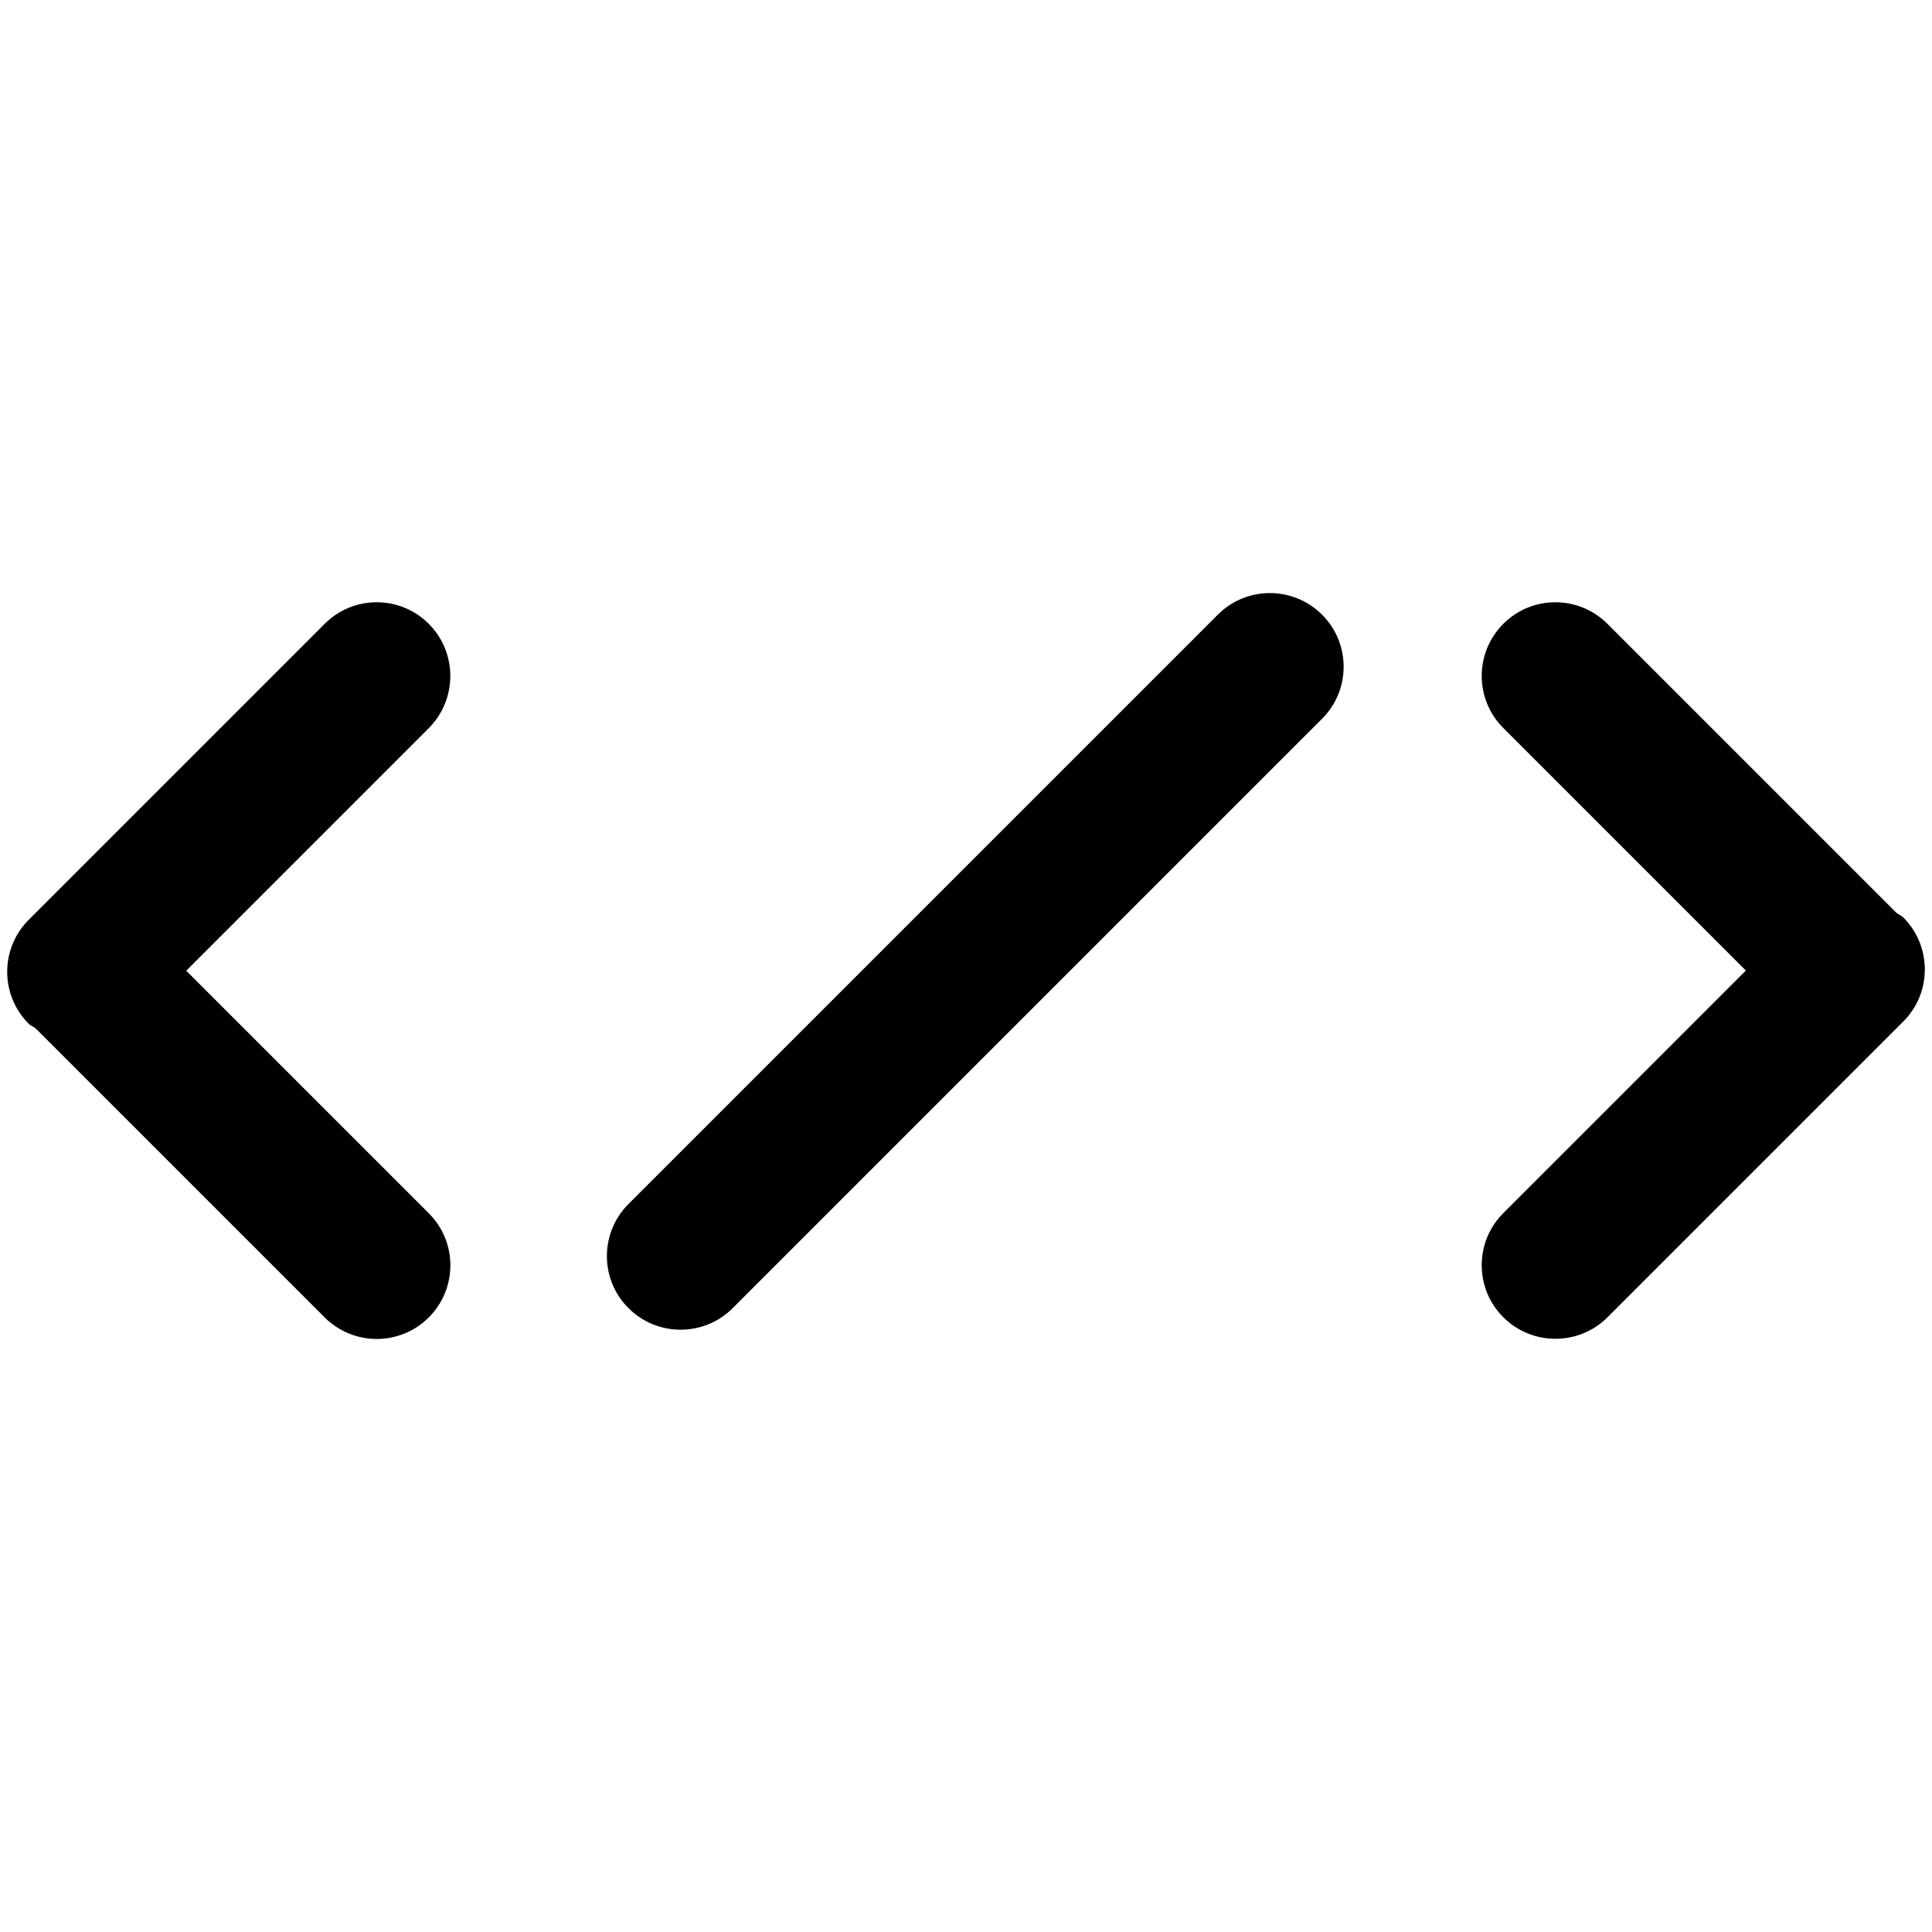
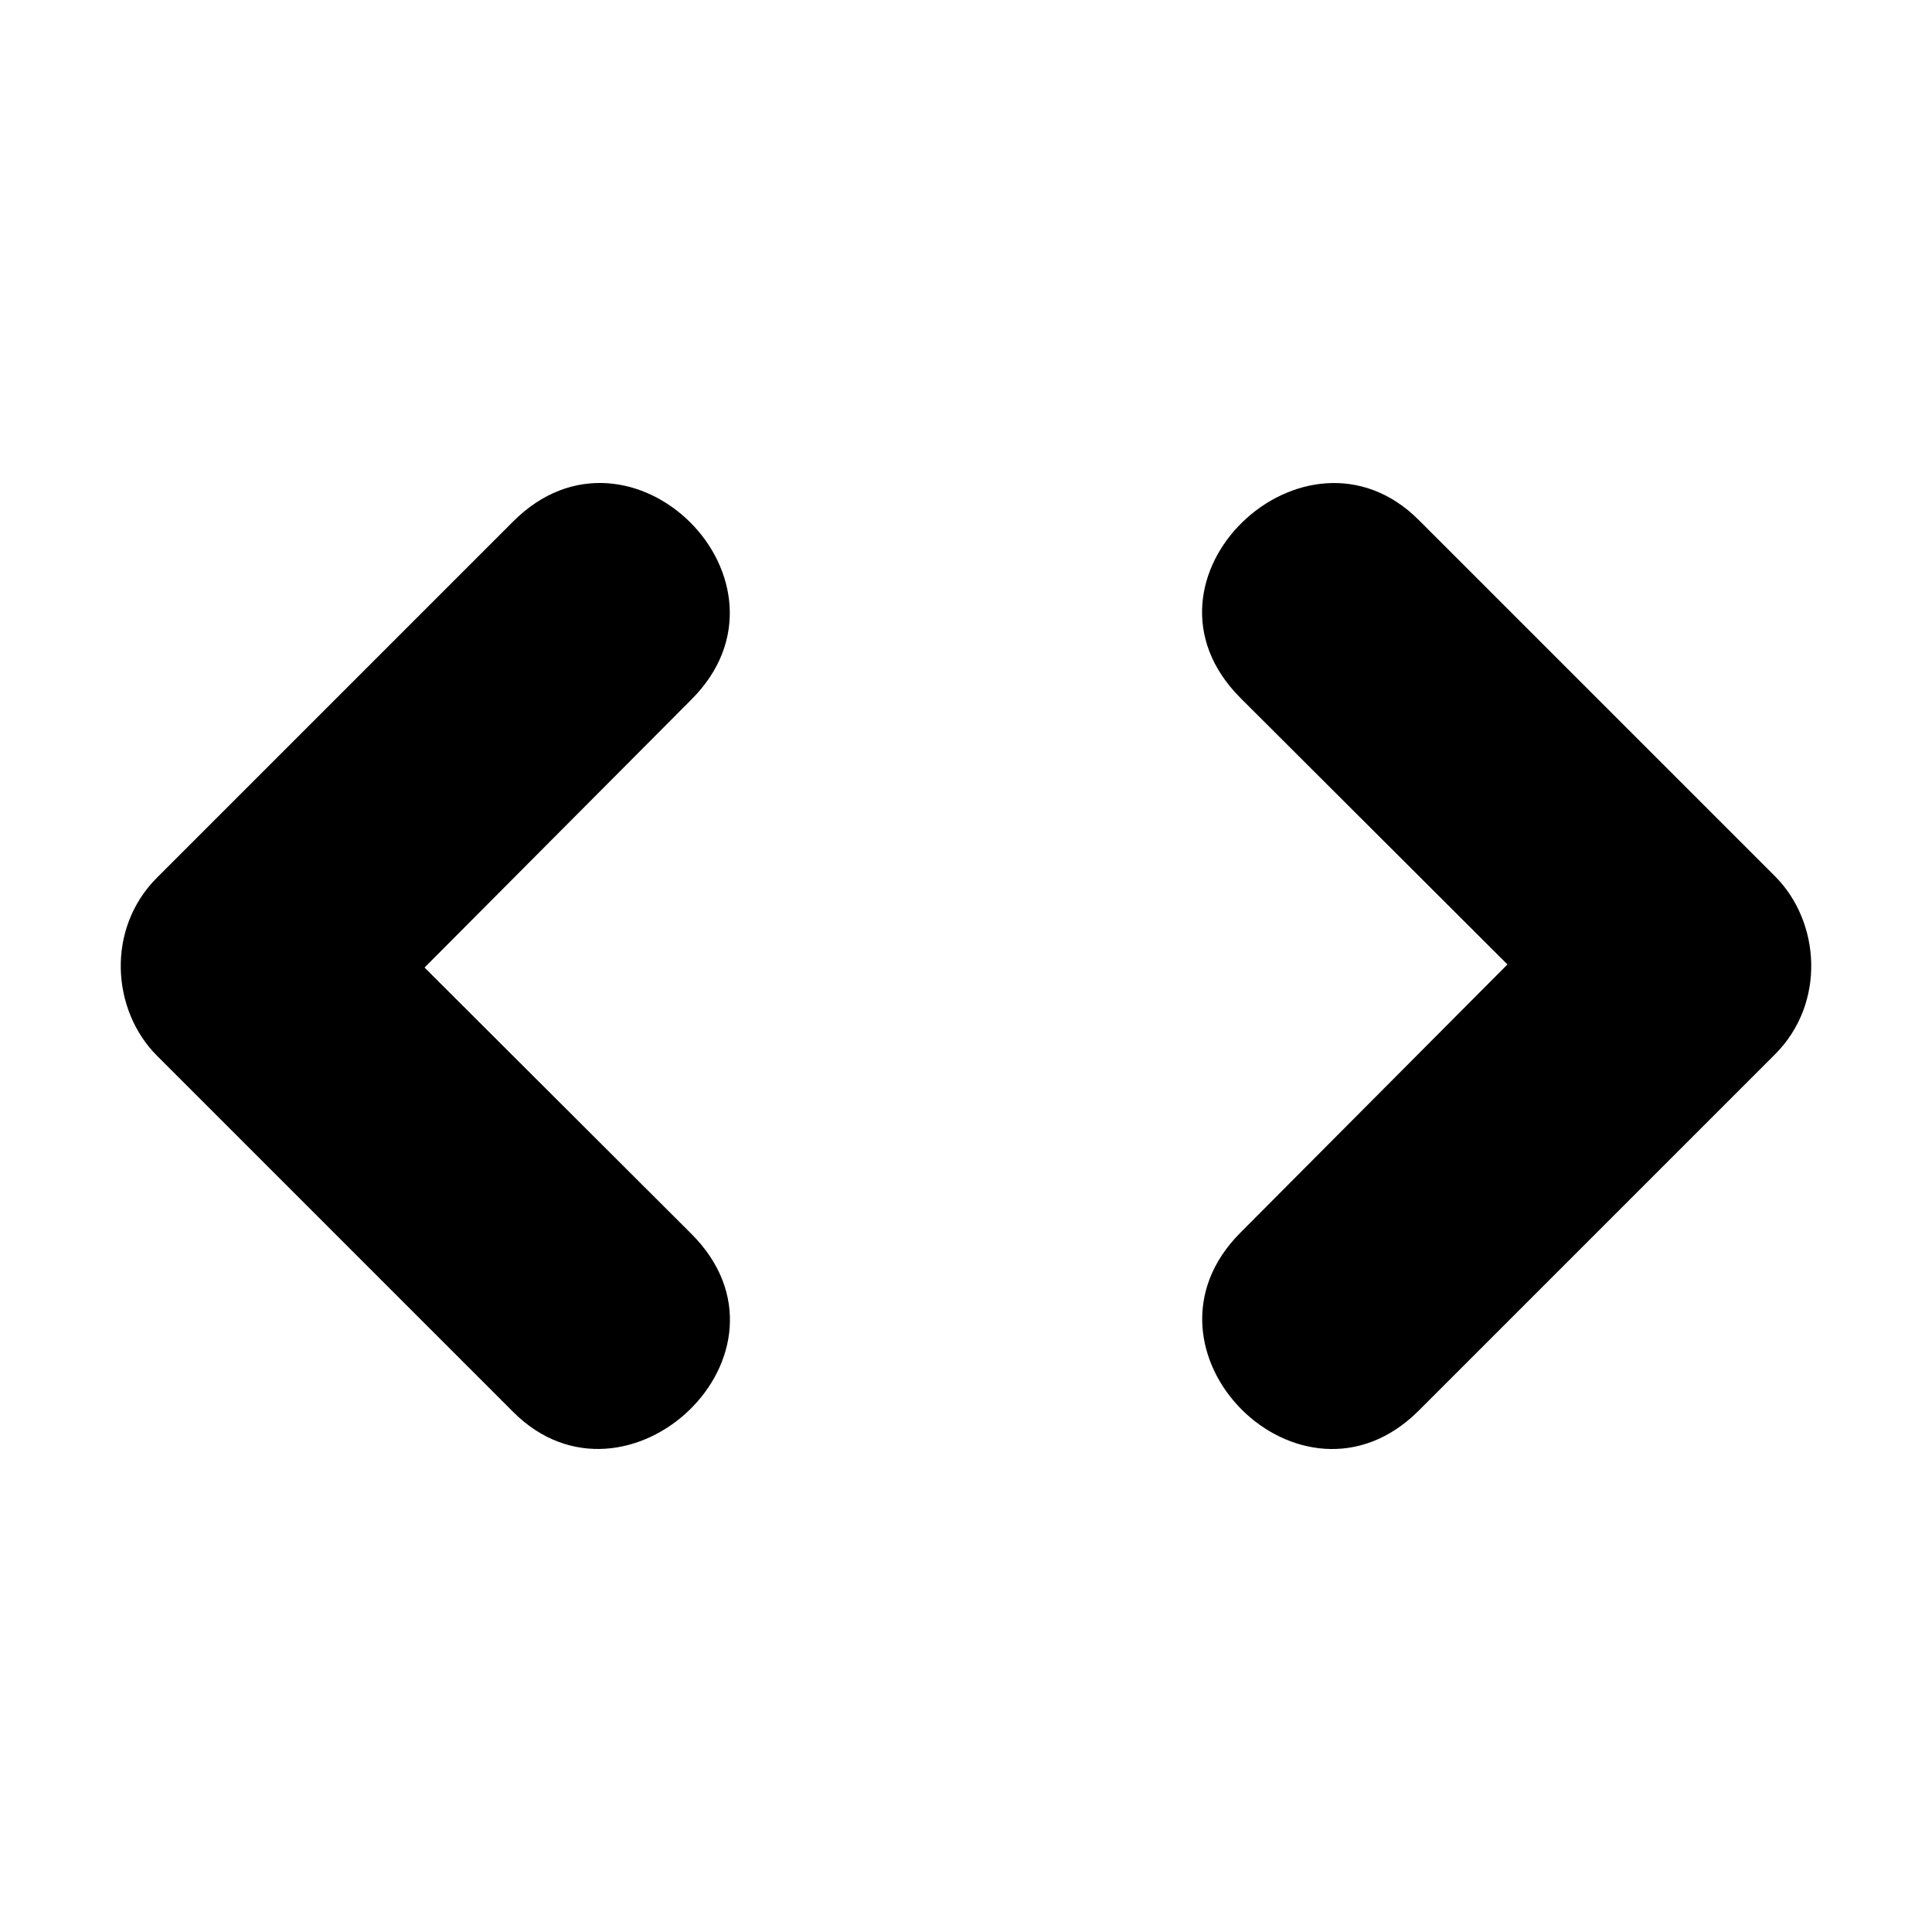
<svg xmlns="http://www.w3.org/2000/svg" viewBox="0 0 512 512">
-   <path class="lexicon-icon-outline code-lt" d="M113.632 165.327c-7.608-7.63-19.991-7.63-27.599 0l-78.402 78.402c-7.63 7.63-7.63 19.991 0 27.599 0.536 0.536 1.227 0.736 1.807 1.205l76.573 76.572c3.816 3.815 8.813 5.734 13.811 5.734s9.995-1.897 13.811-5.712c7.63-7.63 7.63-19.991 0-27.599l-64.278-64.279 64.278-64.279c7.608-7.653 7.608-20.013 0-27.643z" />
-   <path class="lexicon-icon-outline code-gt" d="M504.37 243.104c-0.536-0.536-1.227-0.737-1.807-1.205l-76.572-76.572c-7.63-7.63-19.991-7.63-27.599 0-7.63 7.63-7.63 19.991 0 27.599l64.279 64.279-64.279 64.279c-7.63 7.63-7.63 19.991 0 27.599 3.815 3.815 8.813 5.712 13.811 5.712s9.995-1.897 13.811-5.712l78.402-78.402c7.586-7.586 7.586-19.947-0.045-27.577z" />
-   <path class="lexicon-icon-outline code-slash" d="M322.733 162.894l-156.179 156.179c-7.63 7.63-7.63 19.991 0 27.599 3.816 3.815 8.813 5.712 13.811 5.712s9.995-1.897 13.811-5.712l156.179-156.179c7.63-7.63 7.63-19.991 0-27.599-7.653-7.63-19.991-7.63-27.621 0z" />
+   <path class="lexicon-icon-outline" d="M183.23,185.38c31.09-31.09-16.11-78.3-47.21-47.21l-94.41,94.41c-13.56,13.56-12.04,35.17,0,47.21l94.41,94.41c30.03,30.03,78.71-15.7,47.21-47.21l-70.72-70.58L183.23,185.38z M328.77,326.62c-31.09,31.09,16.11,78.3,47.21,47.21l94.41-94.41c13.56-13.56,12.04-35.17,0-47.21l-94.41-94.41c-30.03-30.03-78.71,15.7-47.21,47.21l70.72,70.58L328.77,326.62z" />
</svg>
